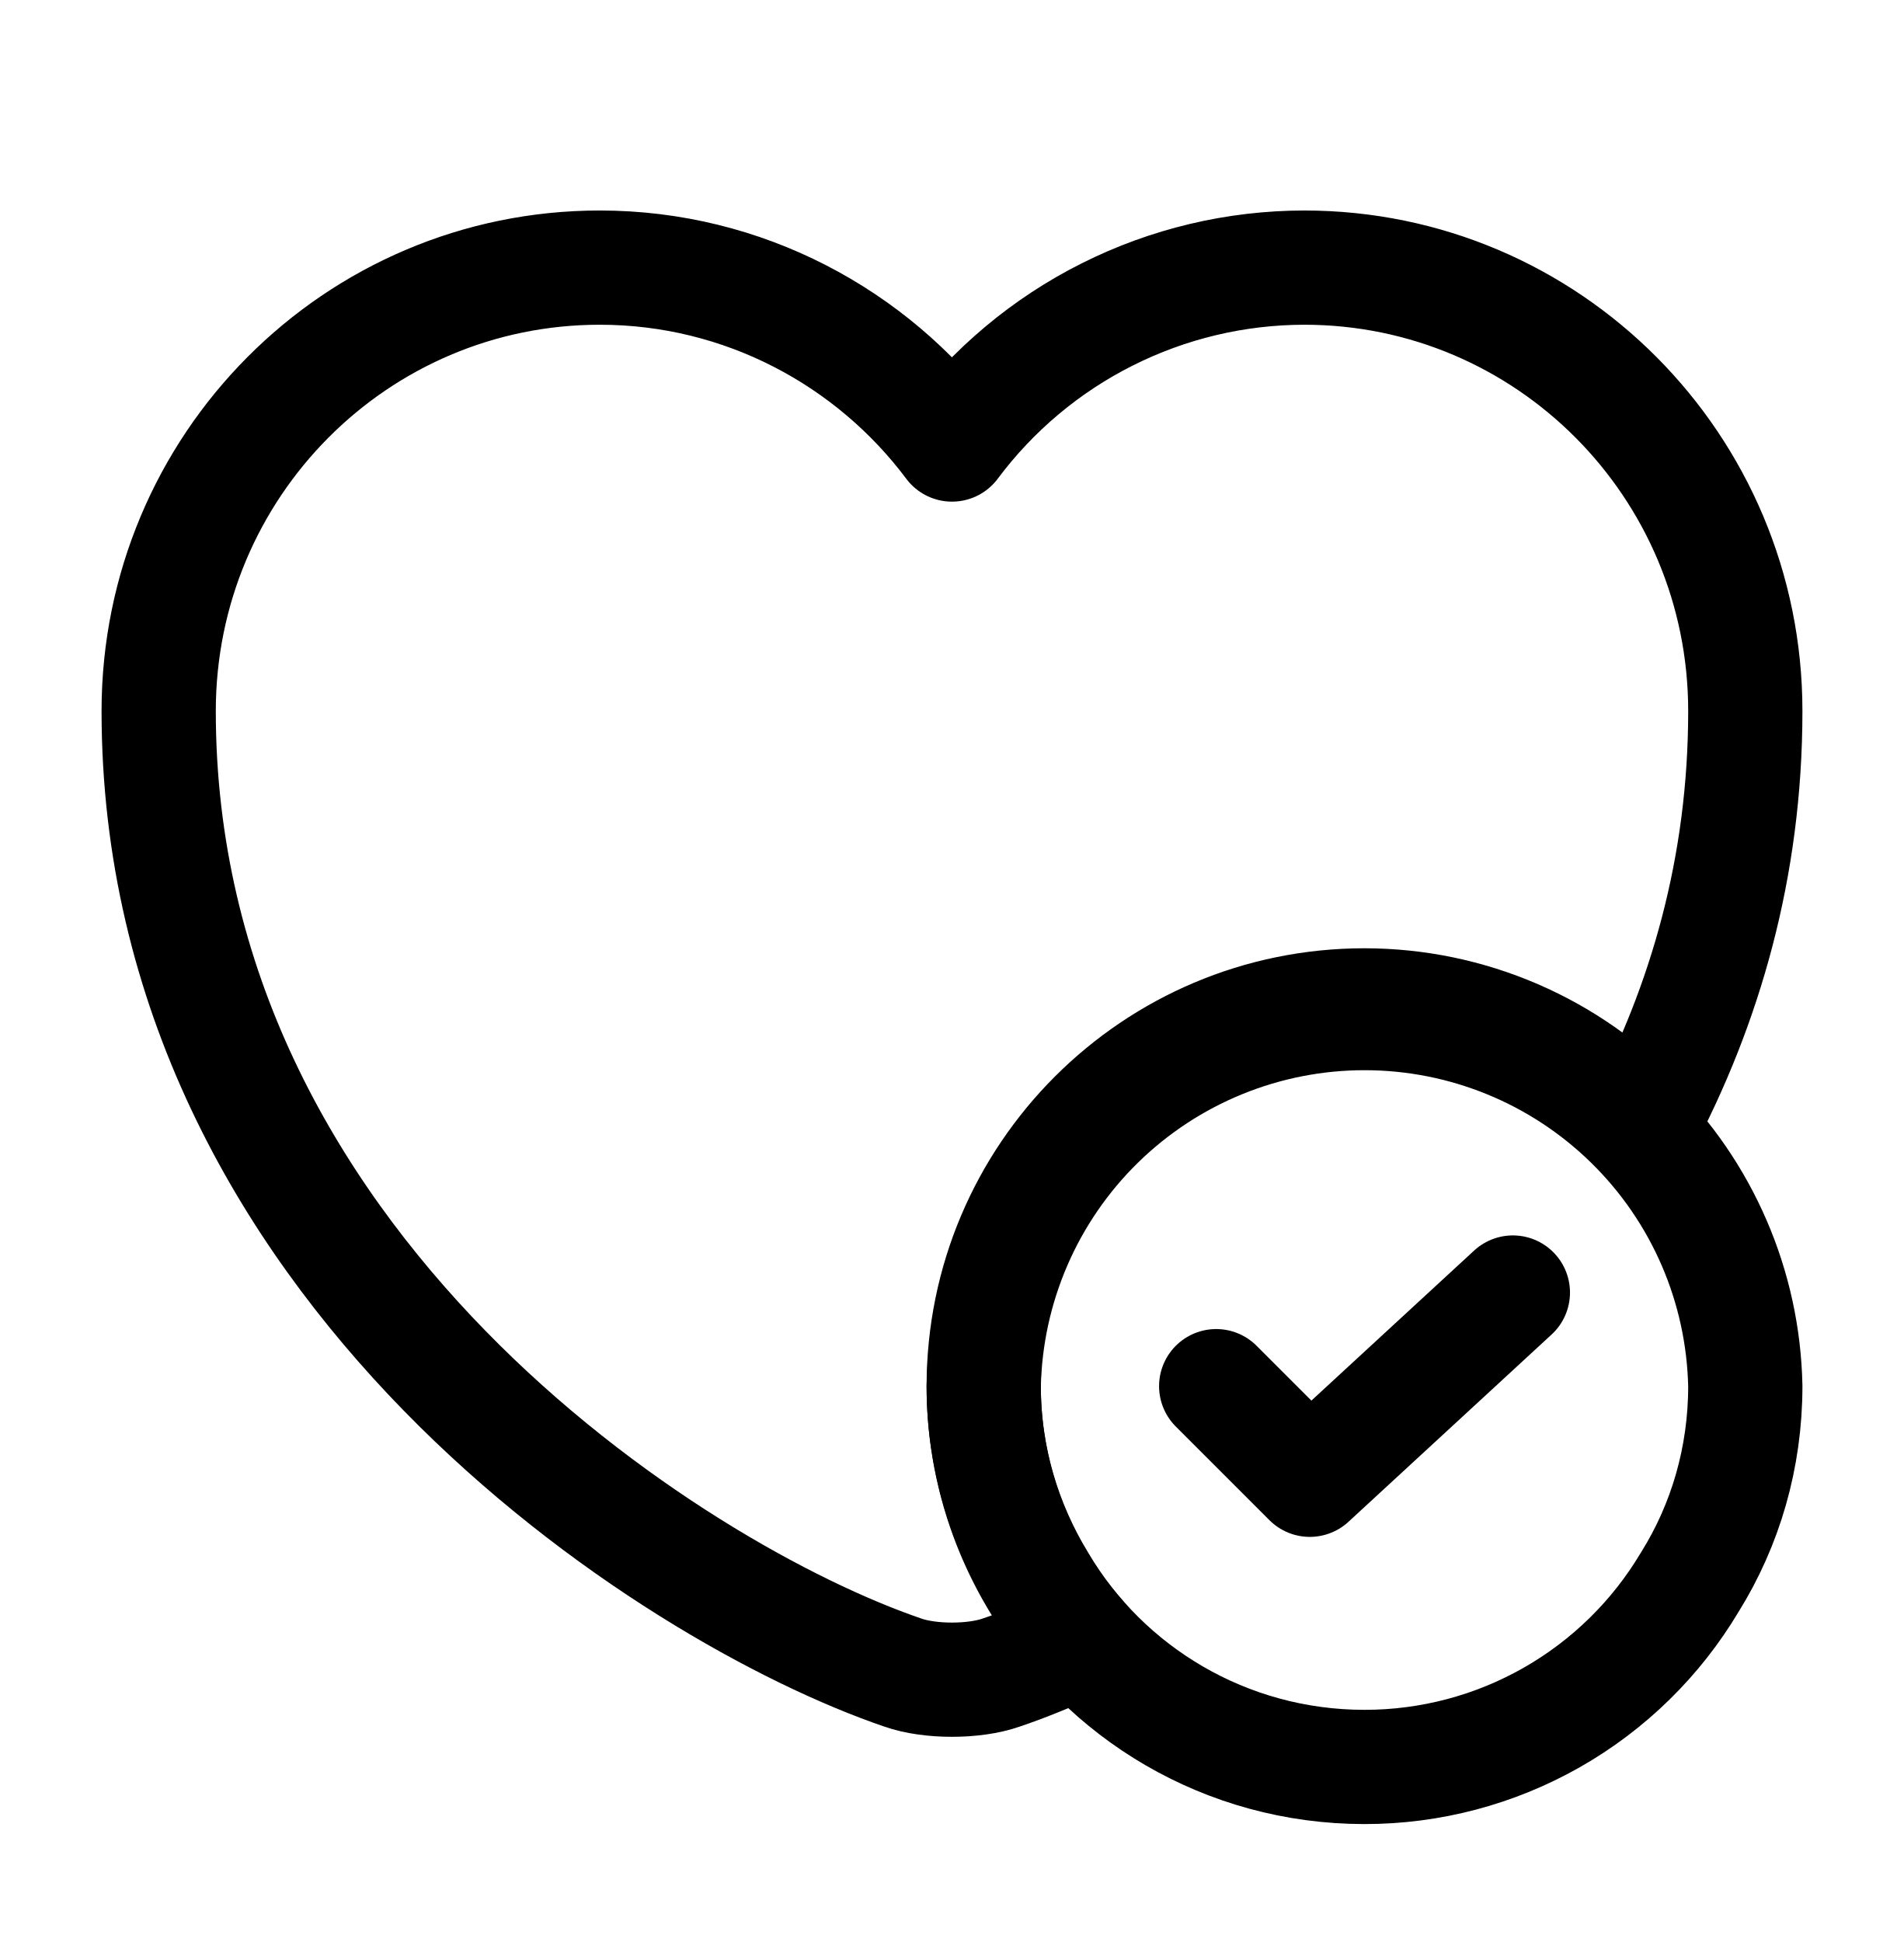
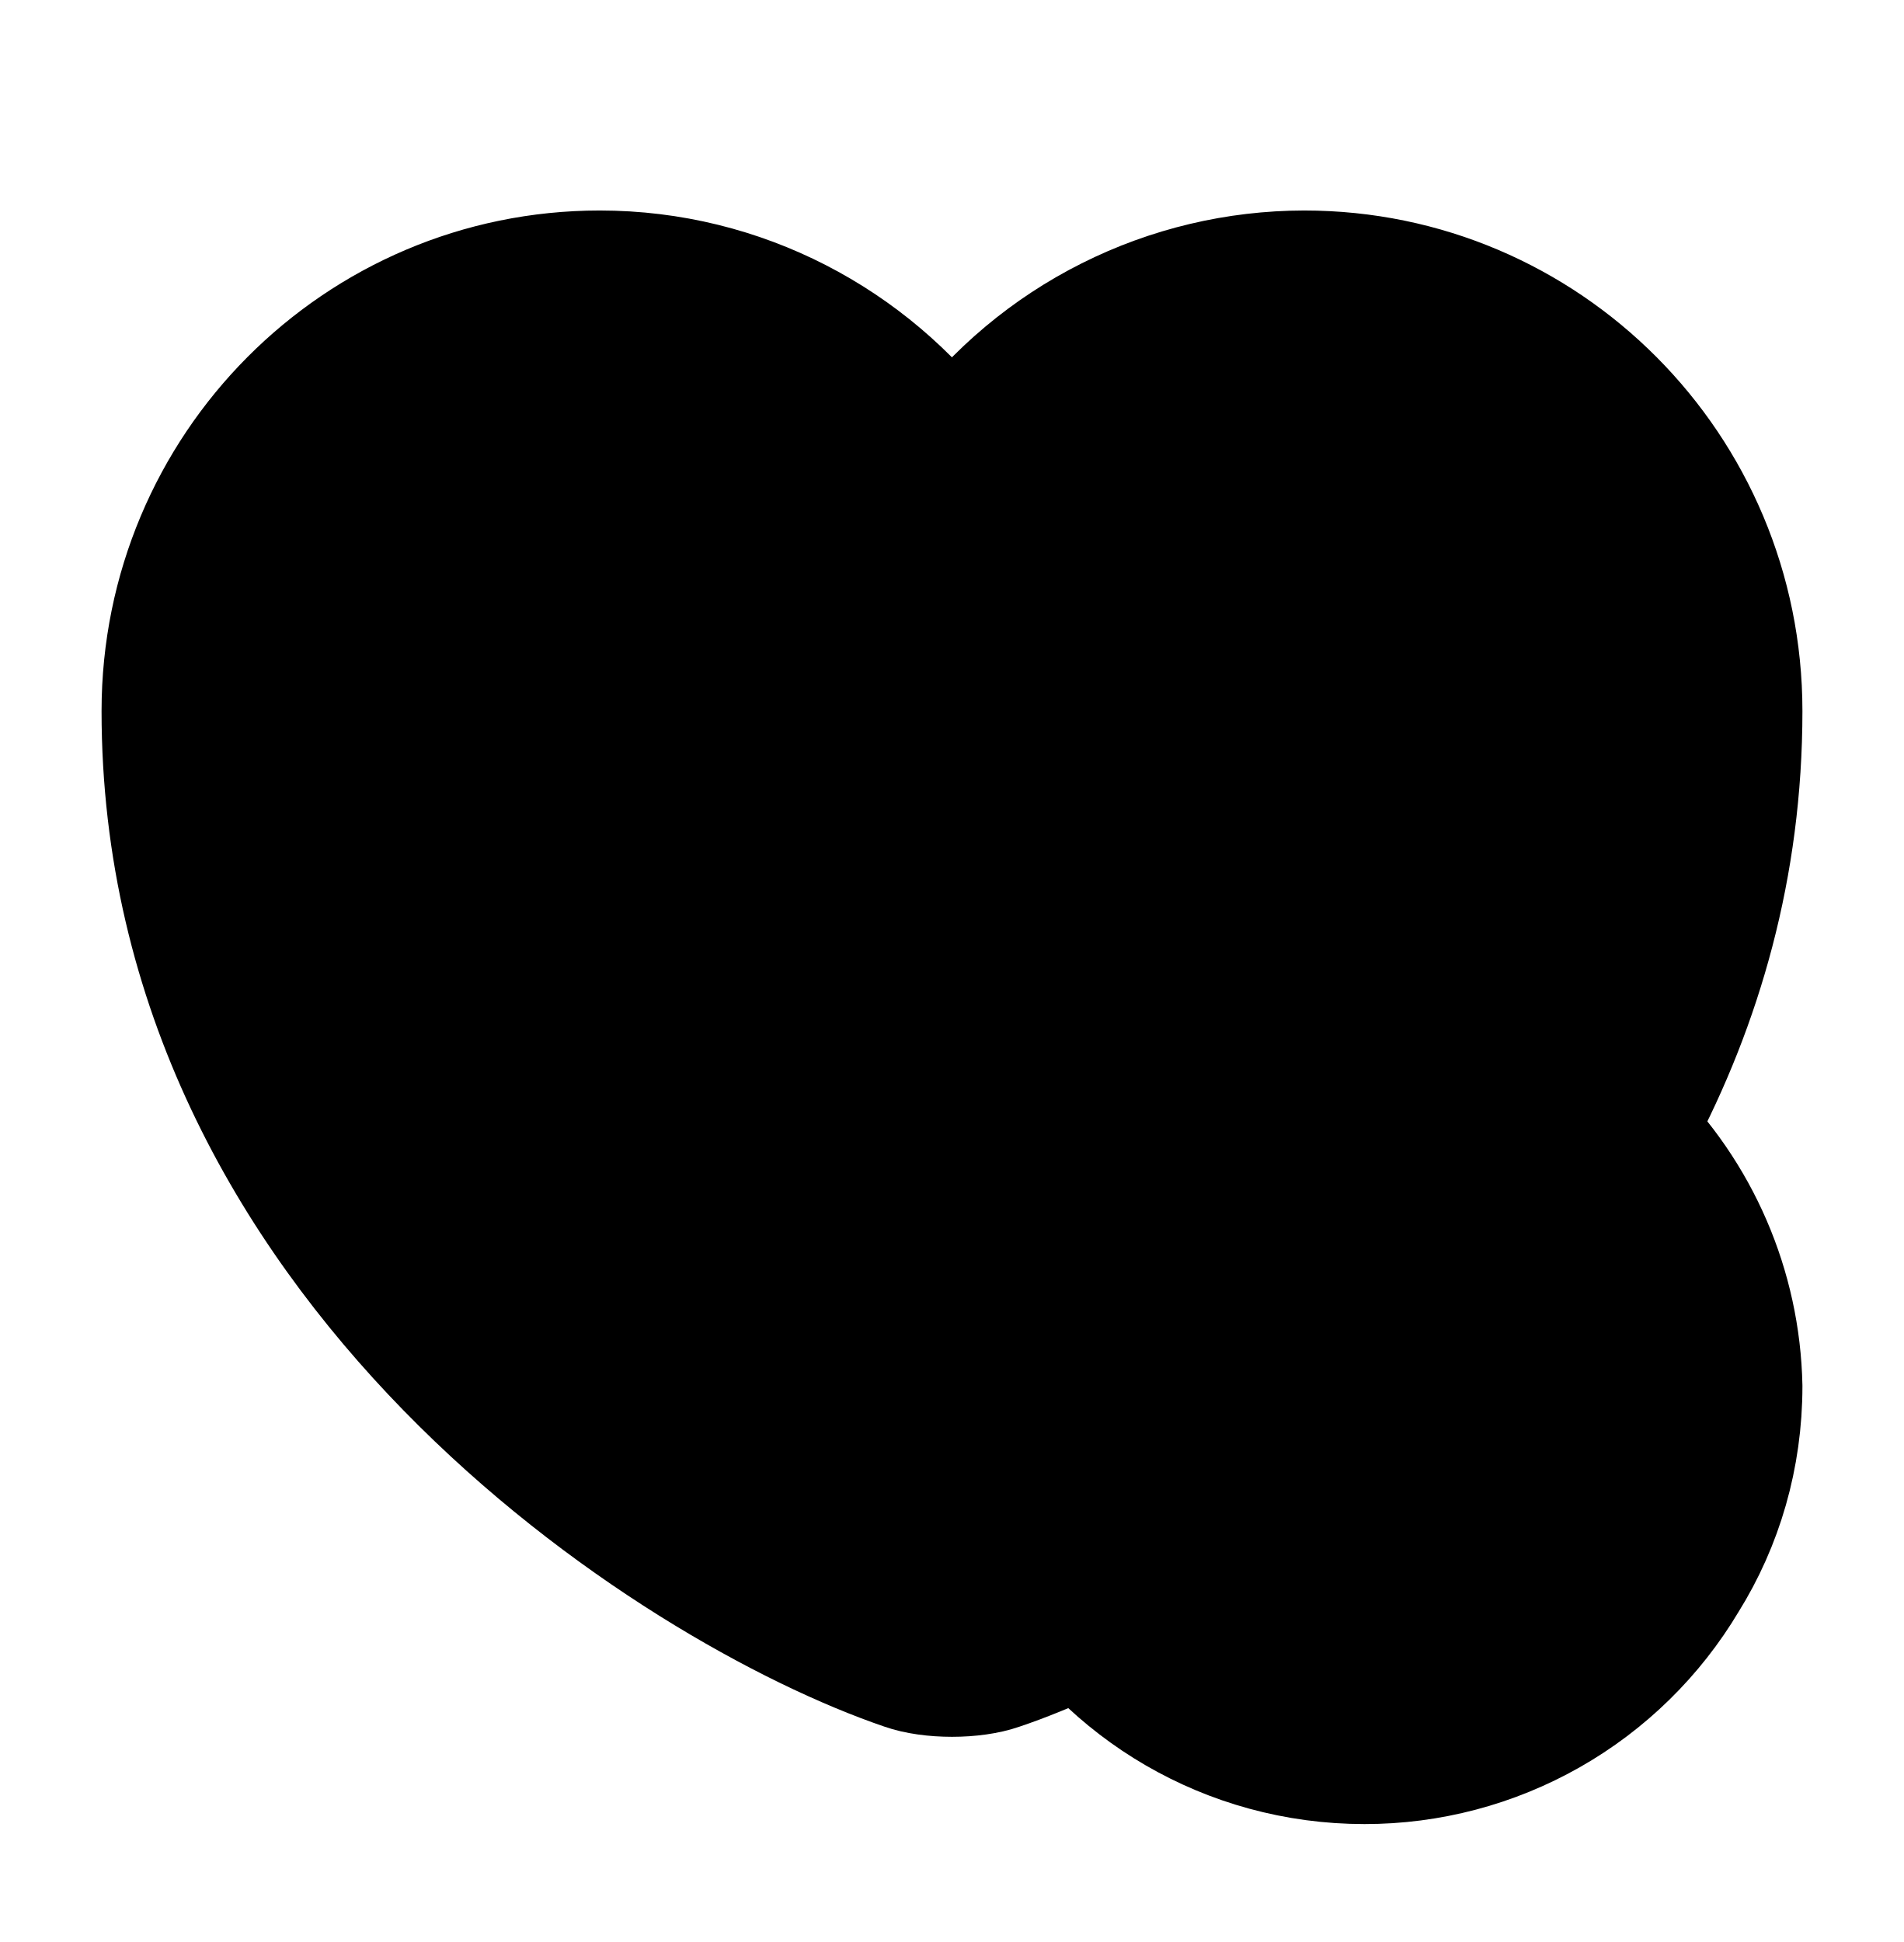
- <svg xmlns="http://www.w3.org/2000/svg" width="50" height="51" viewBox="0 0 50 51" fill="none">
+ <svg xmlns="http://www.w3.org/2000/svg" width="50" height="51" viewBox="0 0 50 51" fill="rgb(0,0,0)">
  <path d="M45.833 36.403C45.833 38.278 45.312 40.049 44.375 41.549C43.494 43.029 42.244 44.255 40.746 45.106C39.249 45.957 37.556 46.404 35.833 46.403C32.188 46.403 29 44.444 27.292 41.549C26.375 40.049 25.833 38.278 25.833 36.403C25.887 33.786 26.964 31.294 28.833 29.463C30.703 27.631 33.216 26.605 35.833 26.605C38.451 26.605 40.964 27.631 42.833 29.463C44.703 31.294 45.78 33.786 45.833 36.403V36.403Z" stroke="black" stroke-width="3" stroke-miterlimit="10" stroke-linecap="round" stroke-linejoin="round" />
  <path d="M31.938 36.403L34.396 38.861L39.729 33.944" stroke="black" stroke-width="3" stroke-linecap="round" stroke-linejoin="round" />
  <path d="M45.833 18.674C45.833 22.778 44.771 26.403 43.104 29.549C42.171 28.556 41.044 27.765 39.794 27.224C38.544 26.683 37.196 26.404 35.833 26.403C30.312 26.403 25.833 30.882 25.833 36.403C25.833 38.965 26.812 41.299 28.396 43.069C27.625 43.424 26.917 43.715 26.292 43.924C25.583 44.174 24.417 44.174 23.708 43.924C17.667 41.861 4.167 33.257 4.167 18.674C4.167 12.236 9.354 7.028 15.75 7.028C19.521 7.028 22.896 8.861 25 11.674C26.075 10.234 27.47 9.064 29.076 8.258C30.682 7.451 32.453 7.03 34.25 7.028C40.646 7.028 45.833 12.236 45.833 18.674Z" stroke="black" stroke-width="3" stroke-linecap="round" stroke-linejoin="round" />
</svg>
